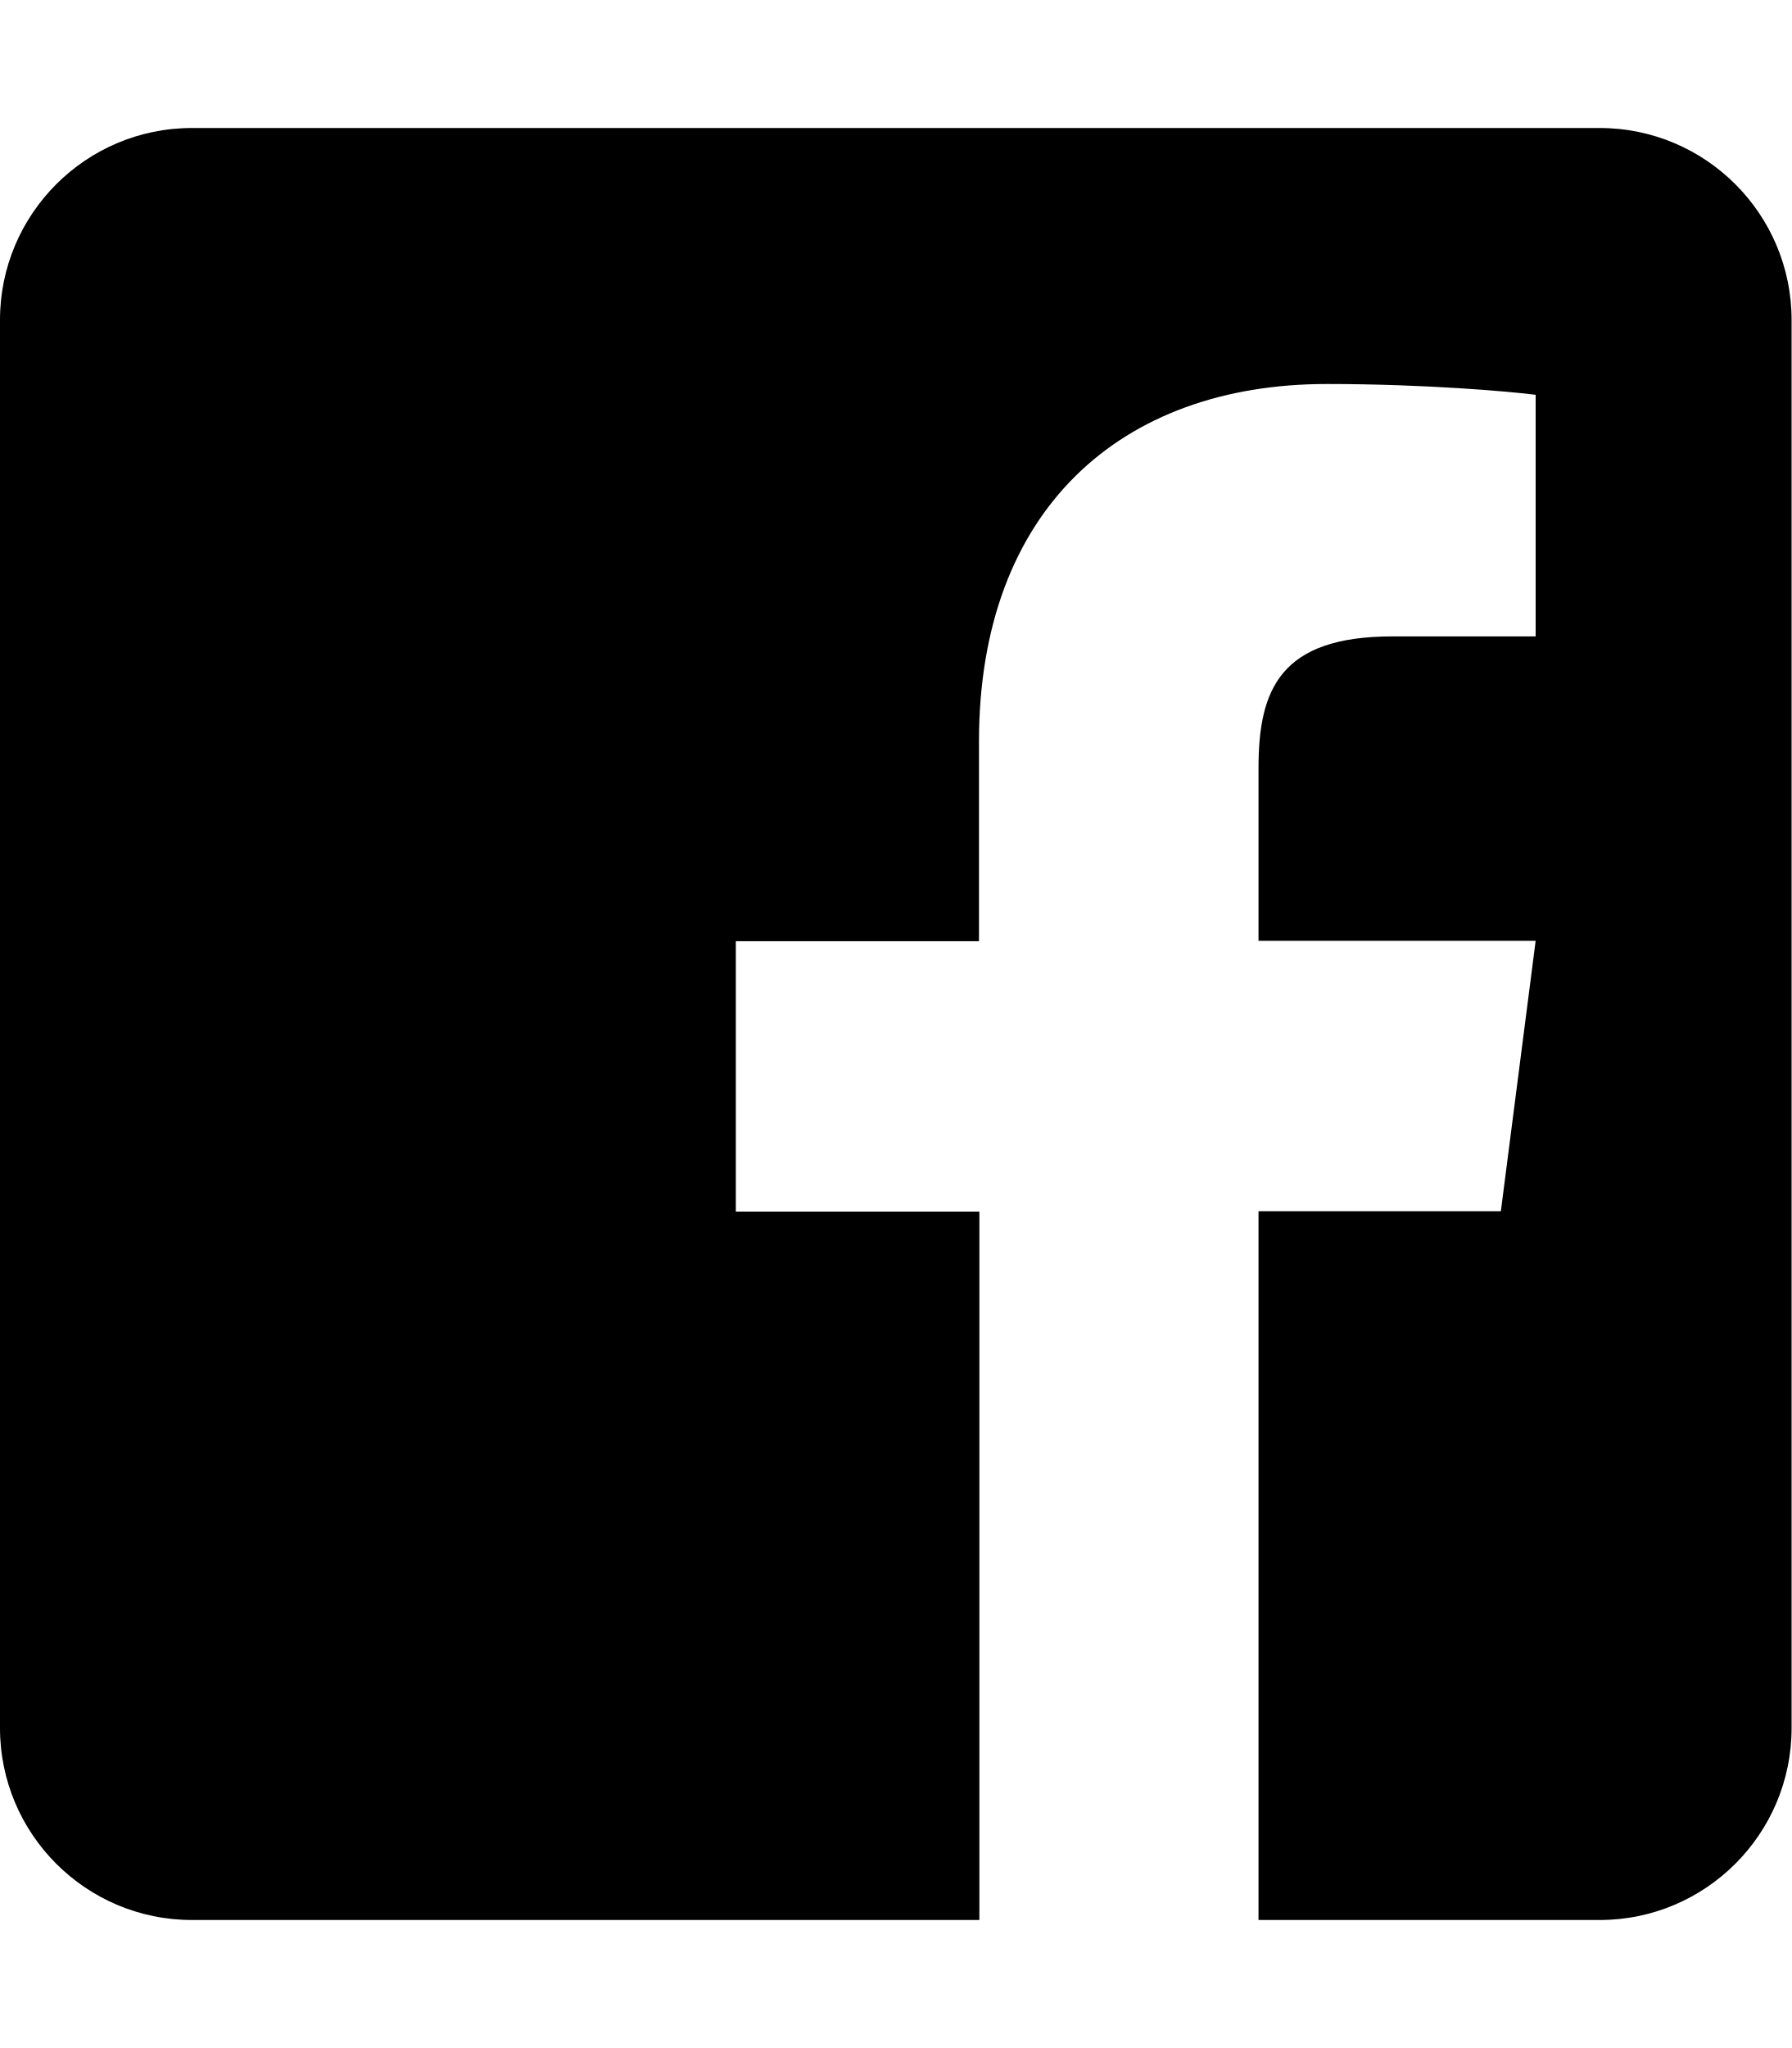
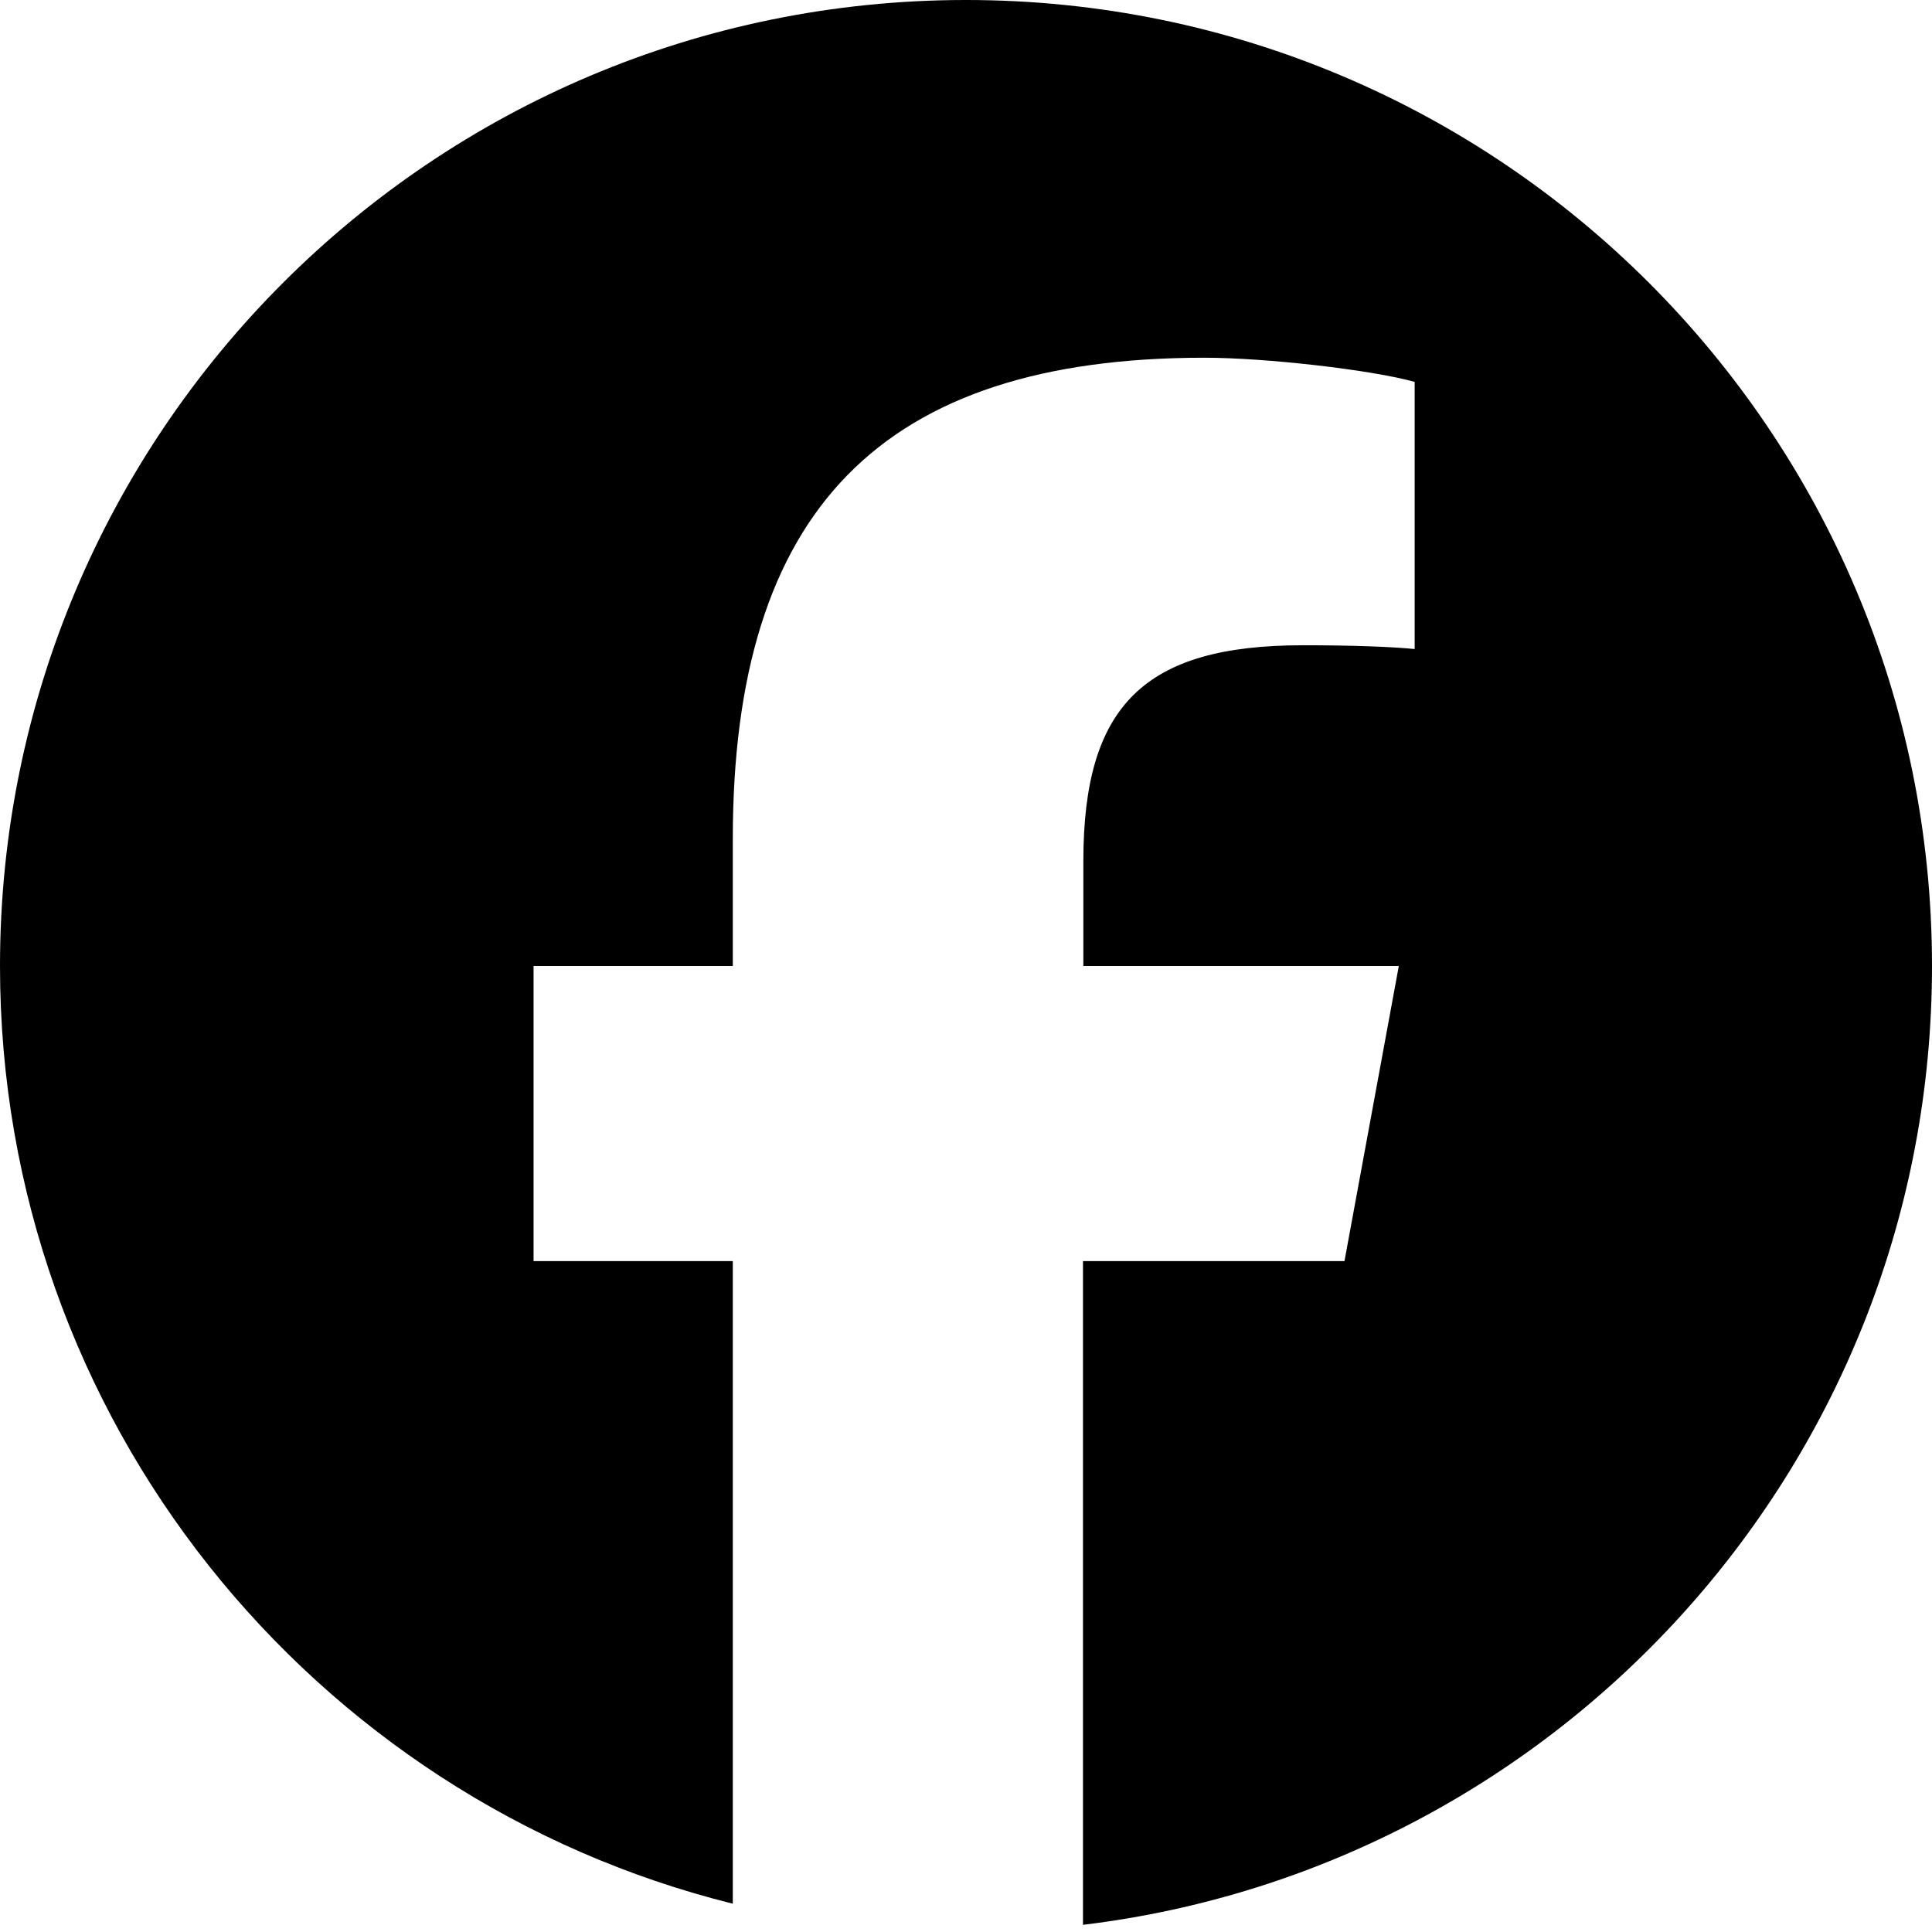
- <svg xmlns="http://www.w3.org/2000/svg" viewBox="0 0 448 512">
-   <path d="M448 80v352c0 26.5-21.5 48-48 48h-85.3V302.8h60.6l8.7-67.6h-69.3V192c0-19.6 5.4-32.9 33.5-32.9H384V98.7c-6.2-.8-27.4-2.7-52.2-2.7-51.6 0-87 31.5-87 89.4v49.9H184v67.6h60.9V480H48c-26.5 0-48-21.5-48-48V80c0-26.5 21.5-48 48-48h352c26.5 0 48 21.5 48 48z" />
+ <svg xmlns="http://www.w3.org/2000/svg" viewBox="0 0 512 512">
+   <path d="M512 256C512 114.6 397.4 0 256 0S0 114.6 0 256C0 376 82.7 476.8 194.2 504.5V334.2H141.4V256h52.8V222.3c0-87.1 39.4-127.5 125-127.5c16.2 0 44.2 3.2 55.7 6.4V172c-6-.6-16.5-1-29.6-1c-42 0-58.2 15.9-58.2 57.2V256h83.6l-14.4 78.2H287V510.1C413.8 494.8 512 386.9 512 256h0z" />
</svg>
